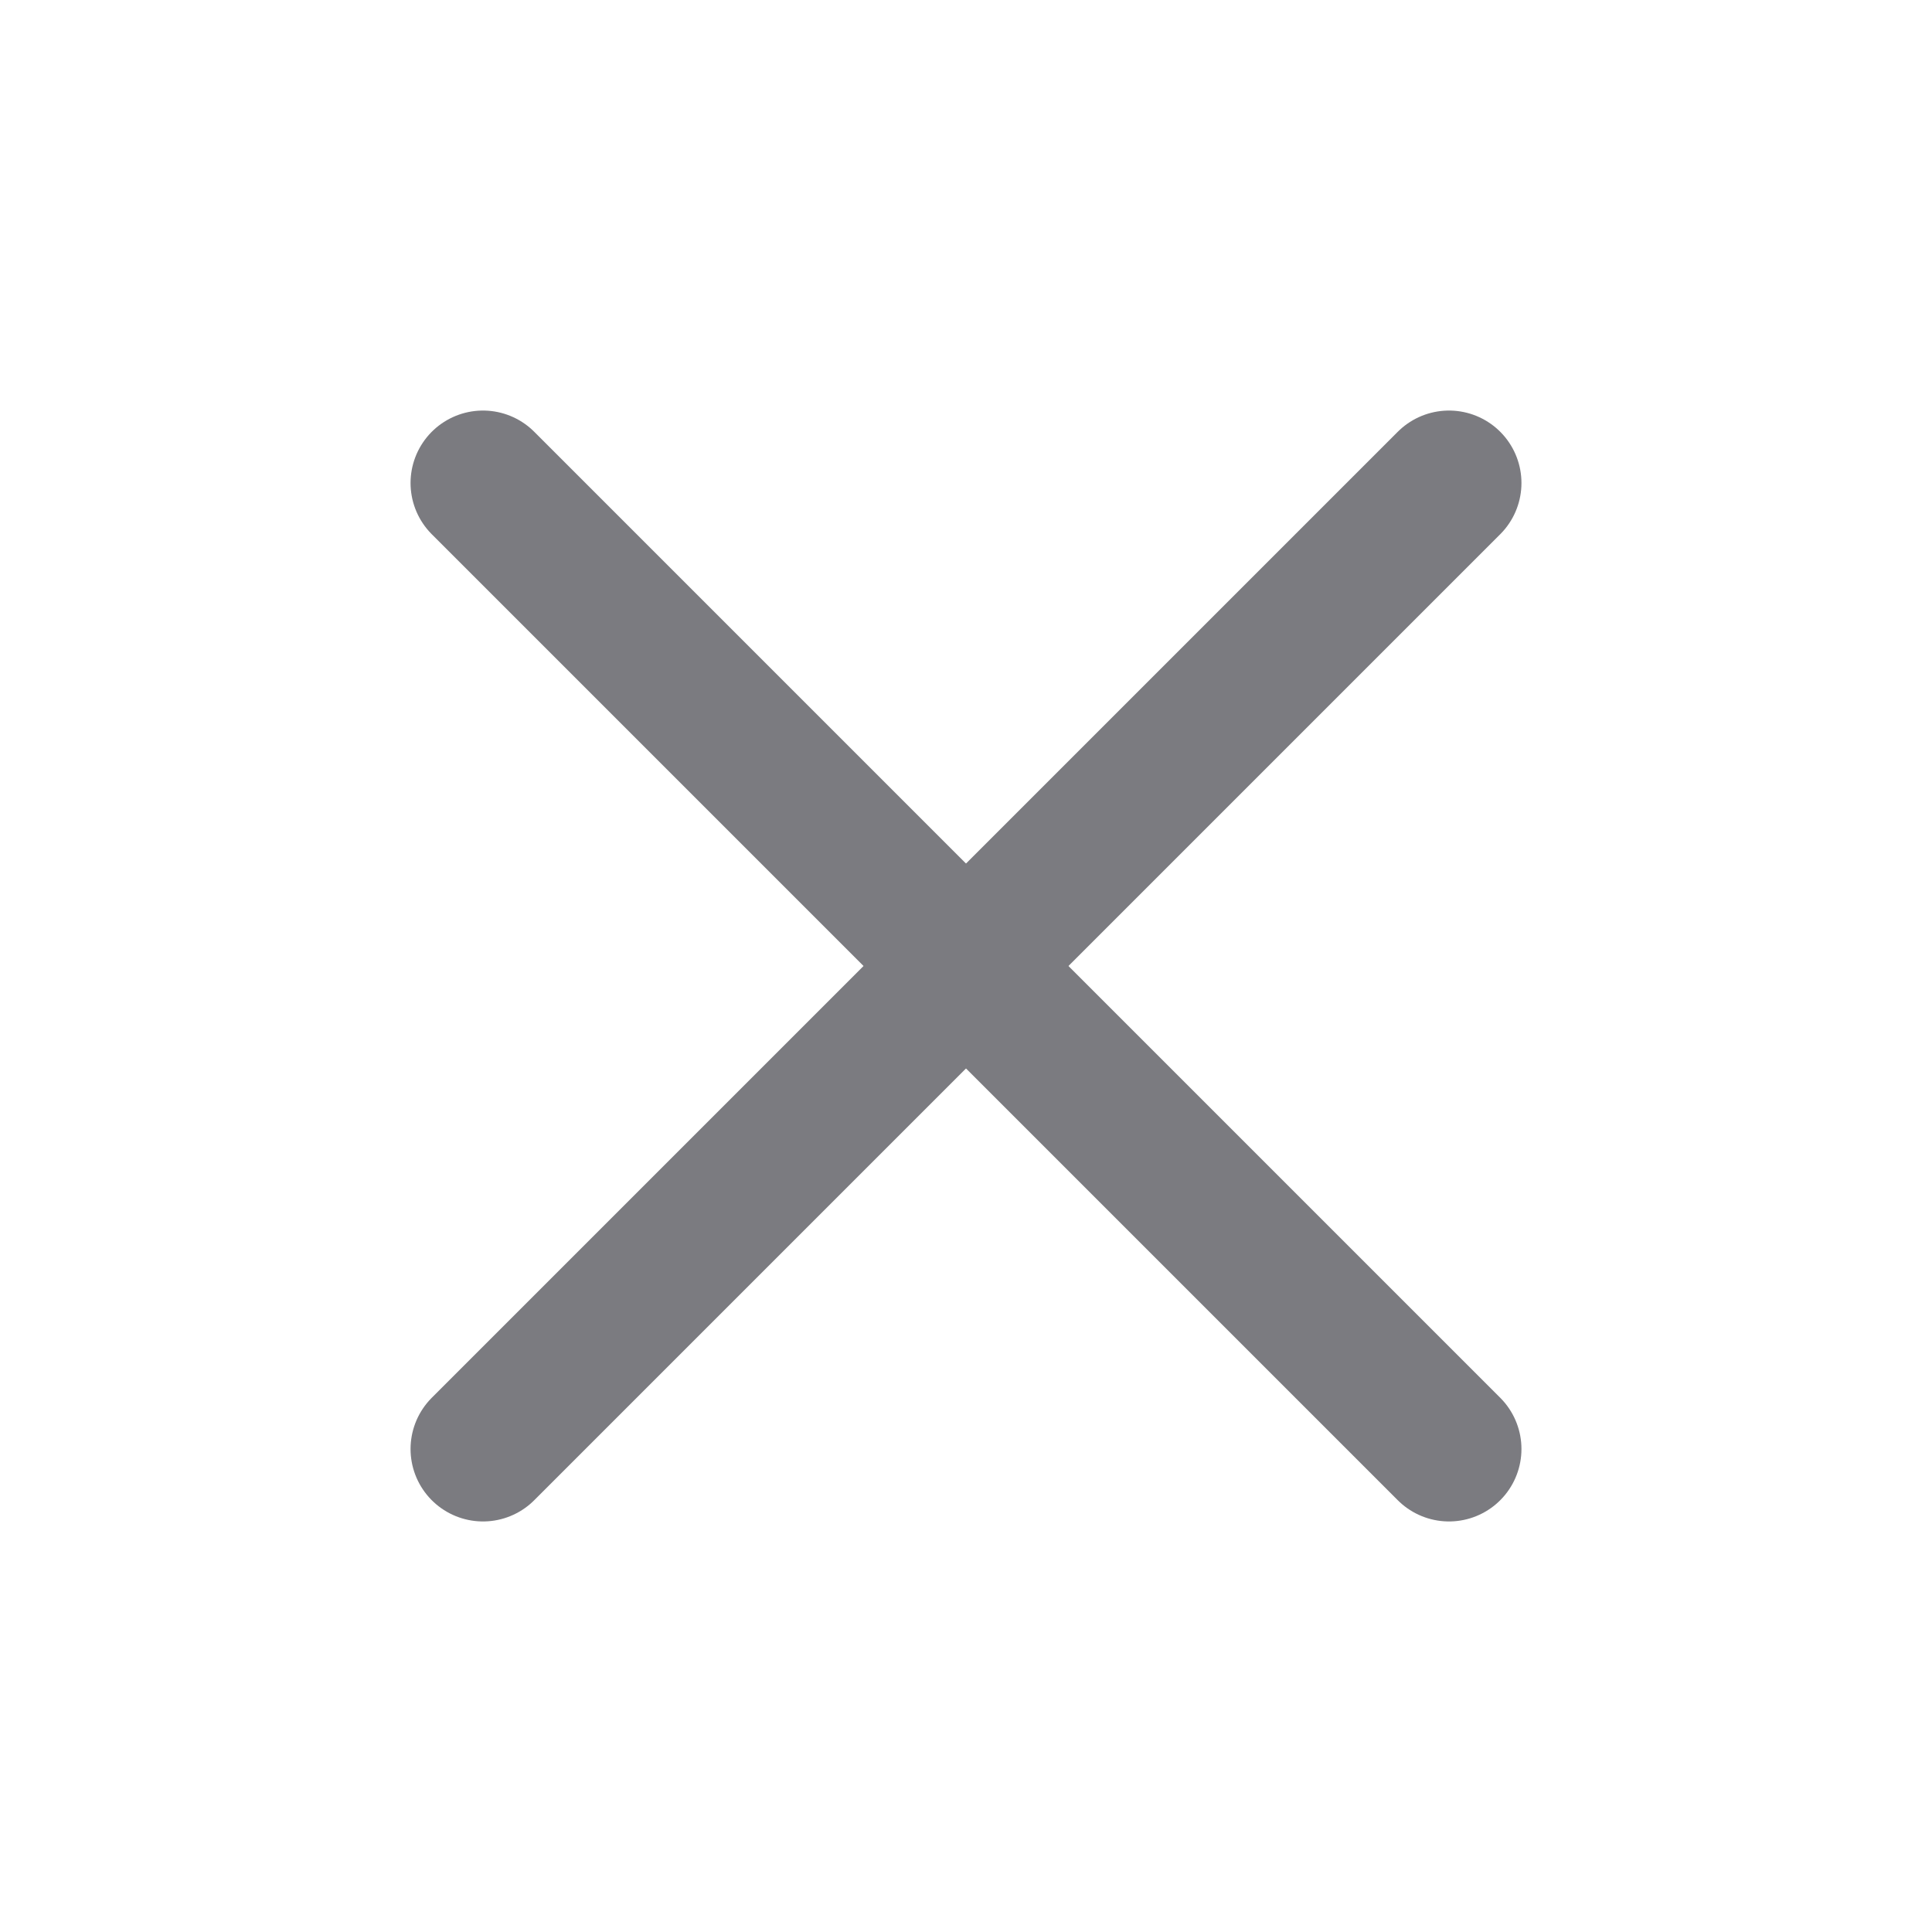
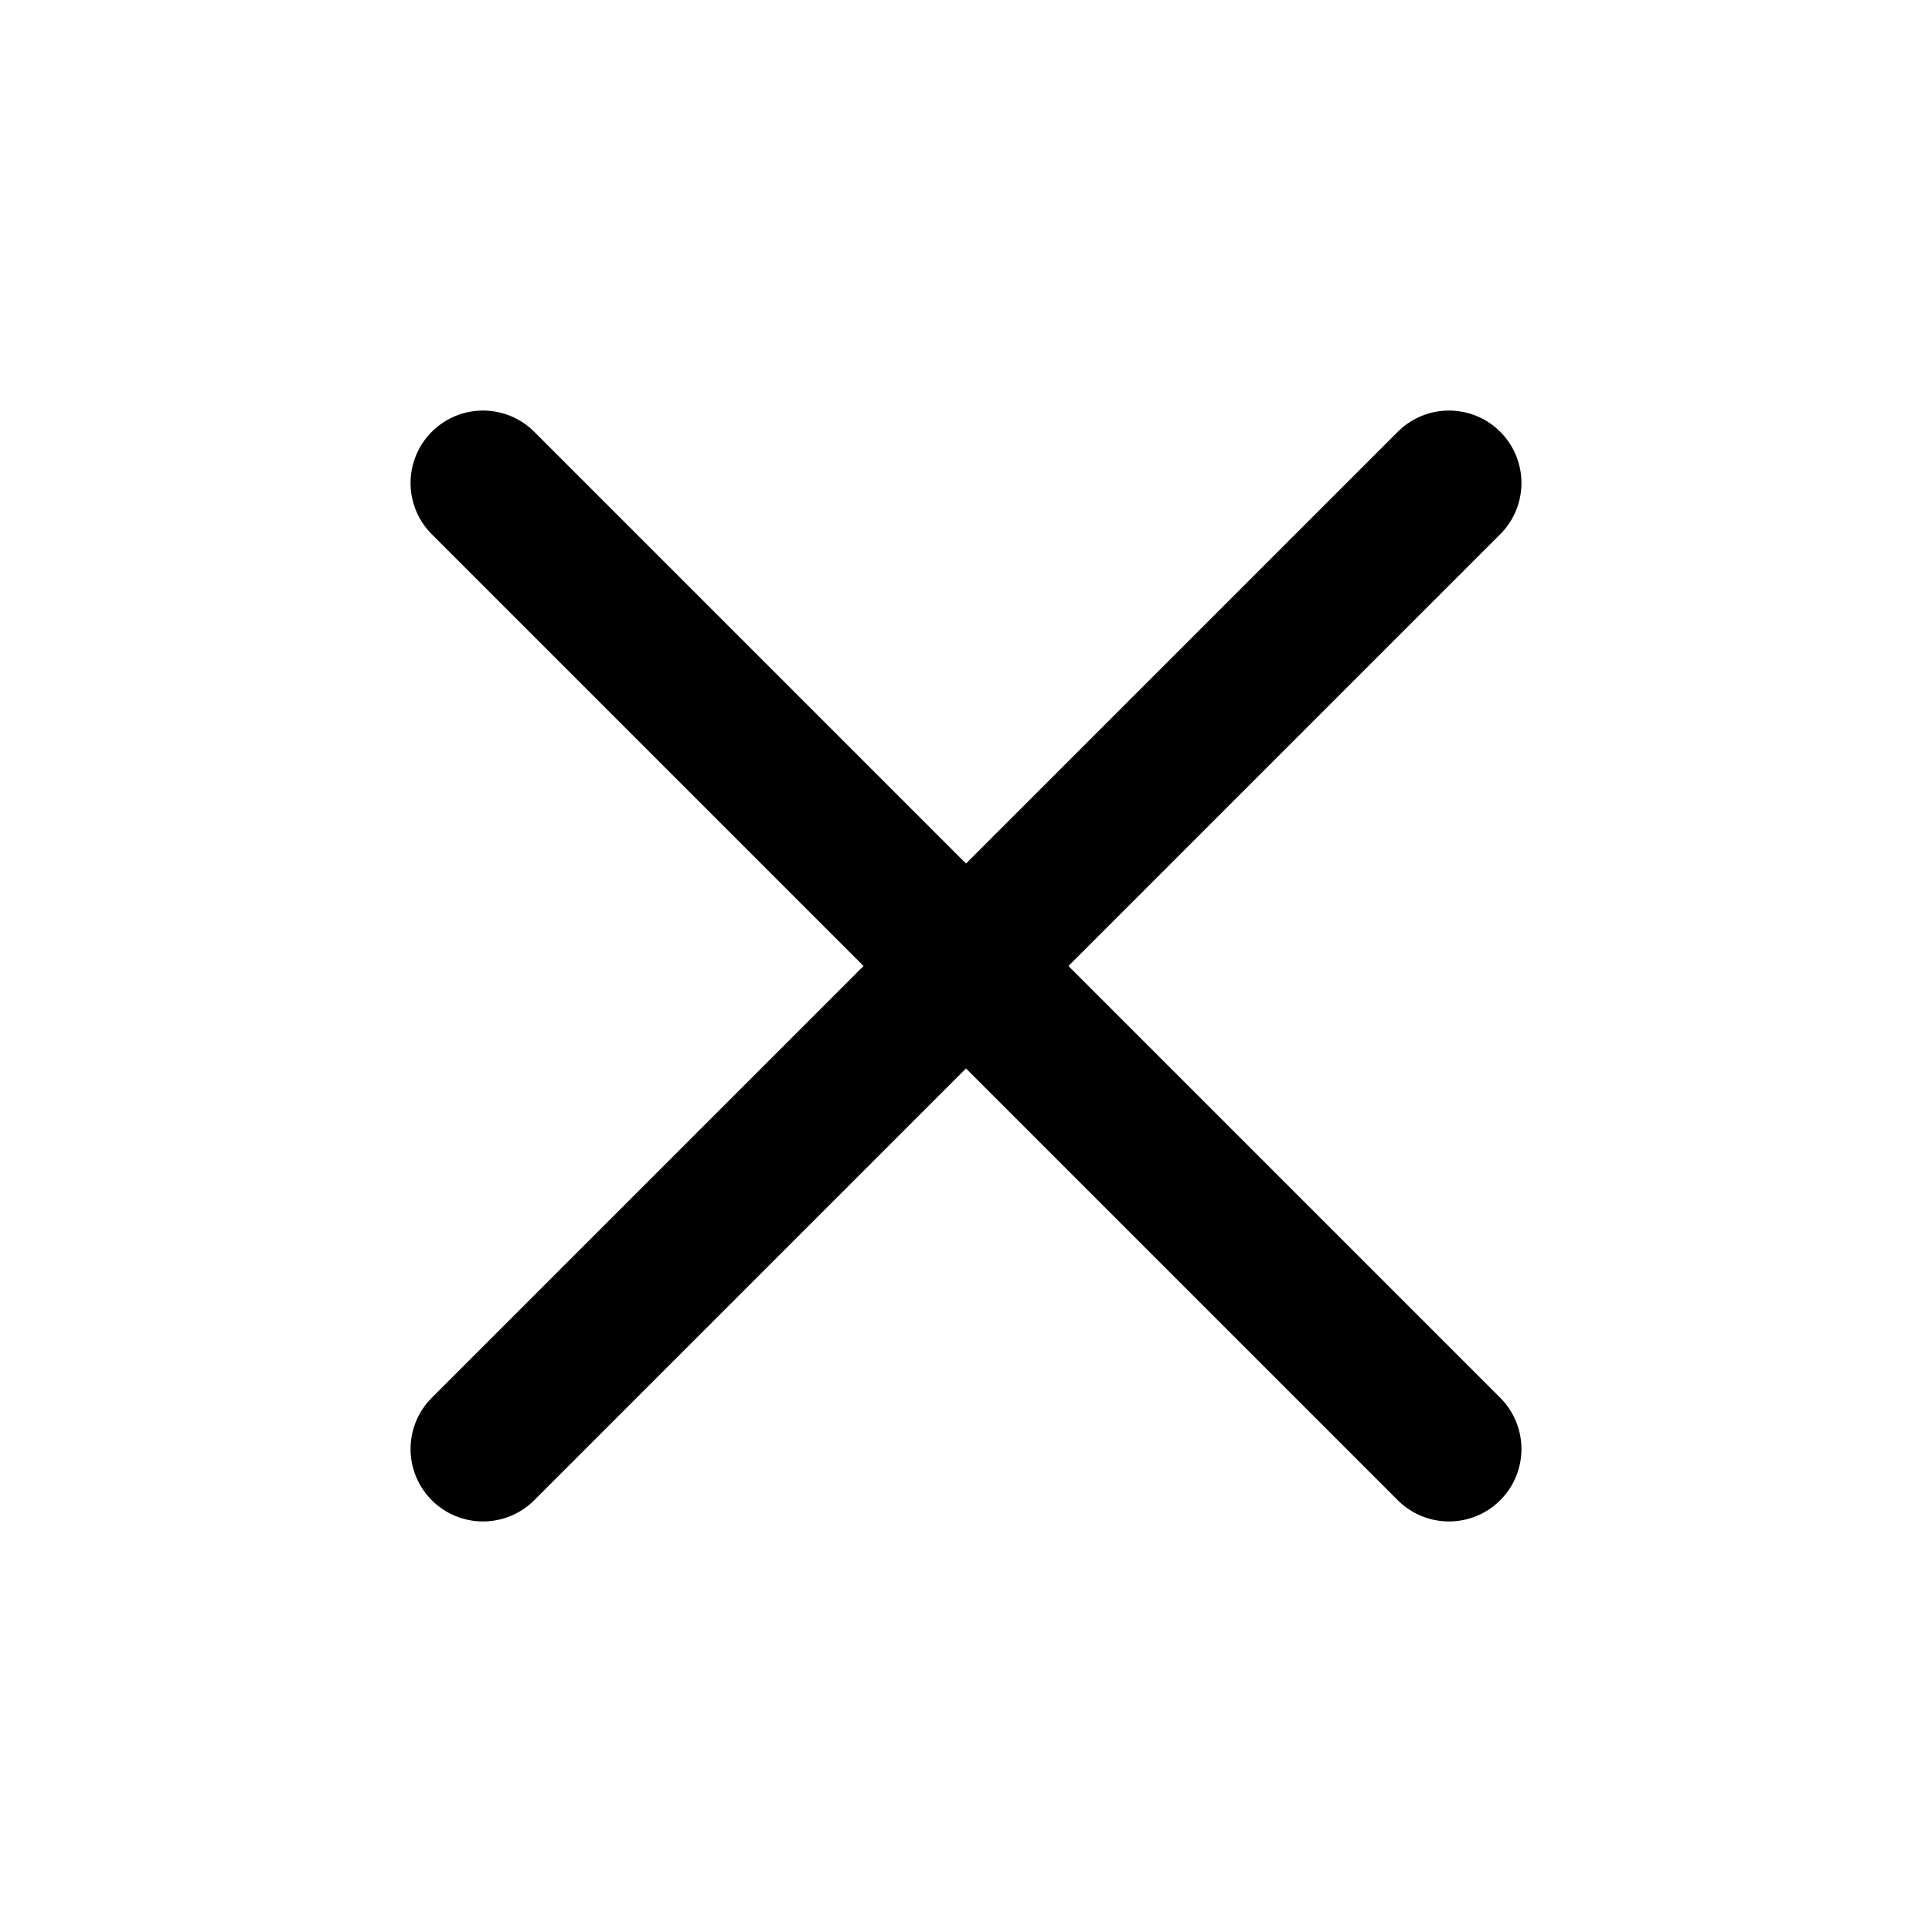
<svg xmlns="http://www.w3.org/2000/svg" width="20" height="20" viewBox="0 0 20 20" fill="none">
-   <path d="M15 5L5 15" stroke="#7B7B80" stroke-width="1.5" stroke-linecap="round" stroke-linejoin="round" />
-   <path d="M5 5L15 15" stroke="#7B7B80" stroke-width="1.5" stroke-linecap="round" stroke-linejoin="round" />
+   <path d="M15 5L5 15" stroke="currentColor" stroke-width="1.5" stroke-linecap="round" stroke-linejoin="round" />
+   <path d="M5 5L15 15" stroke="currentColor" stroke-width="1.5" stroke-linecap="round" stroke-linejoin="round" />
</svg>
